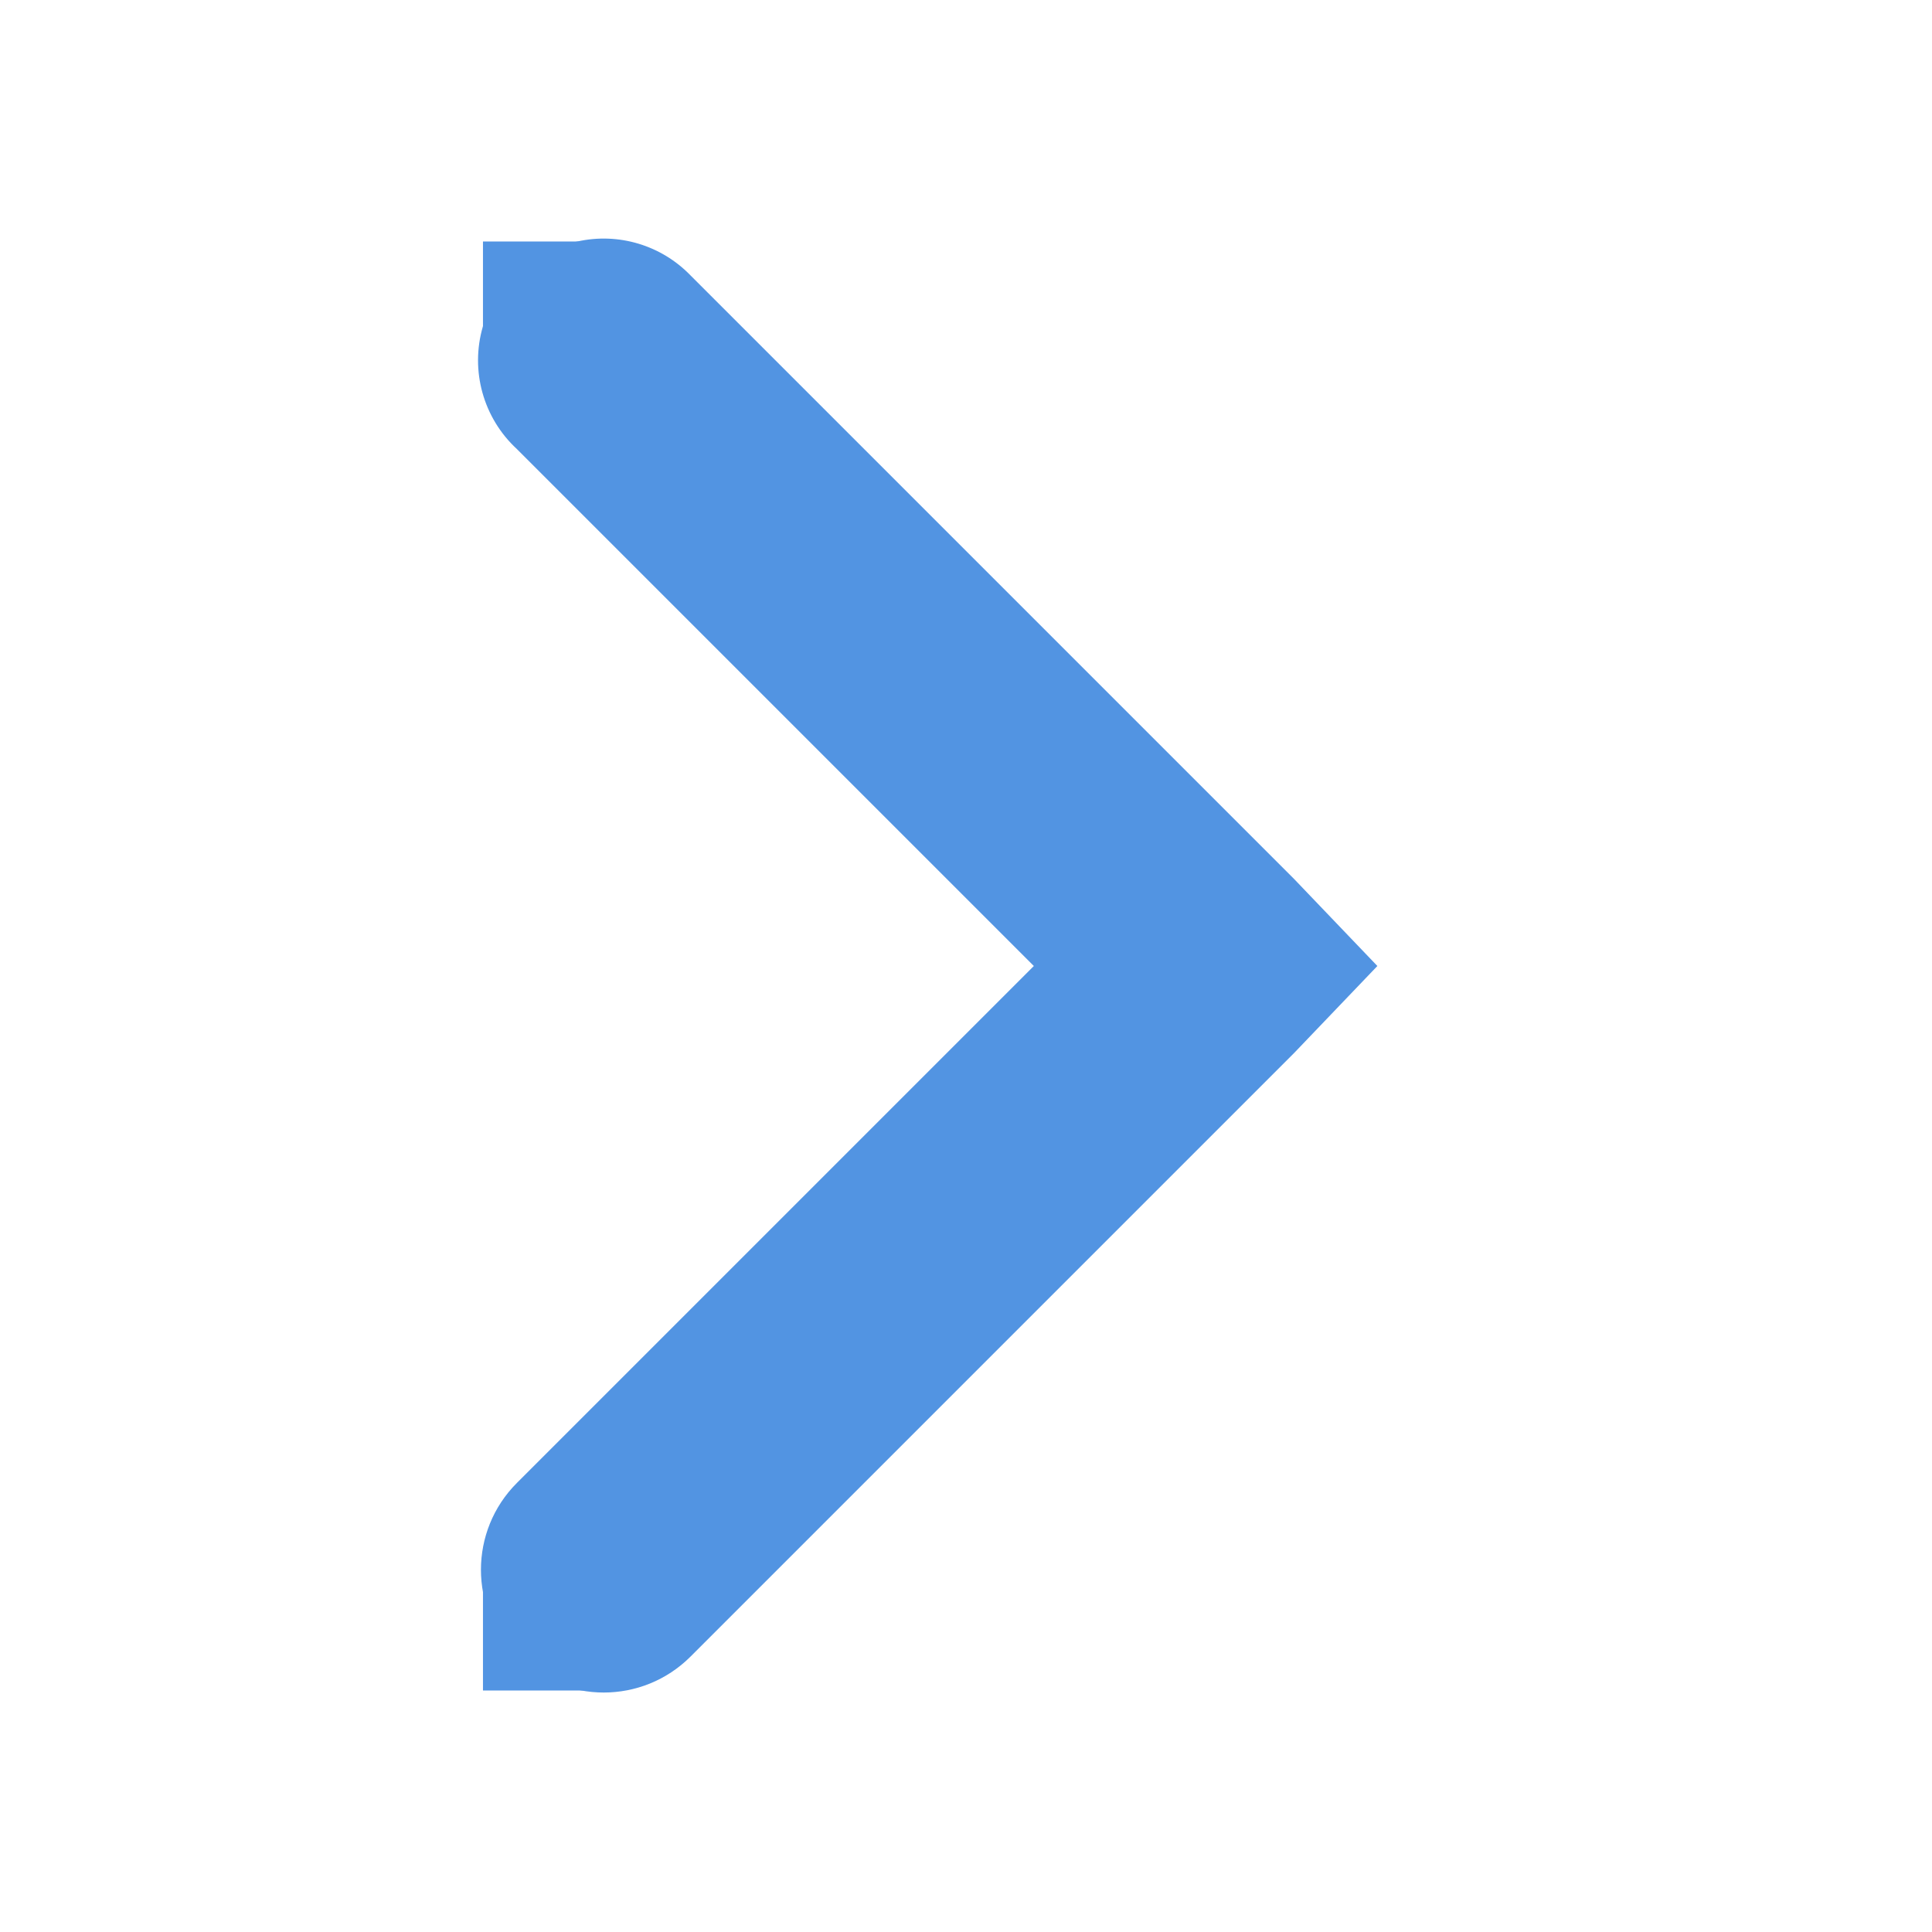
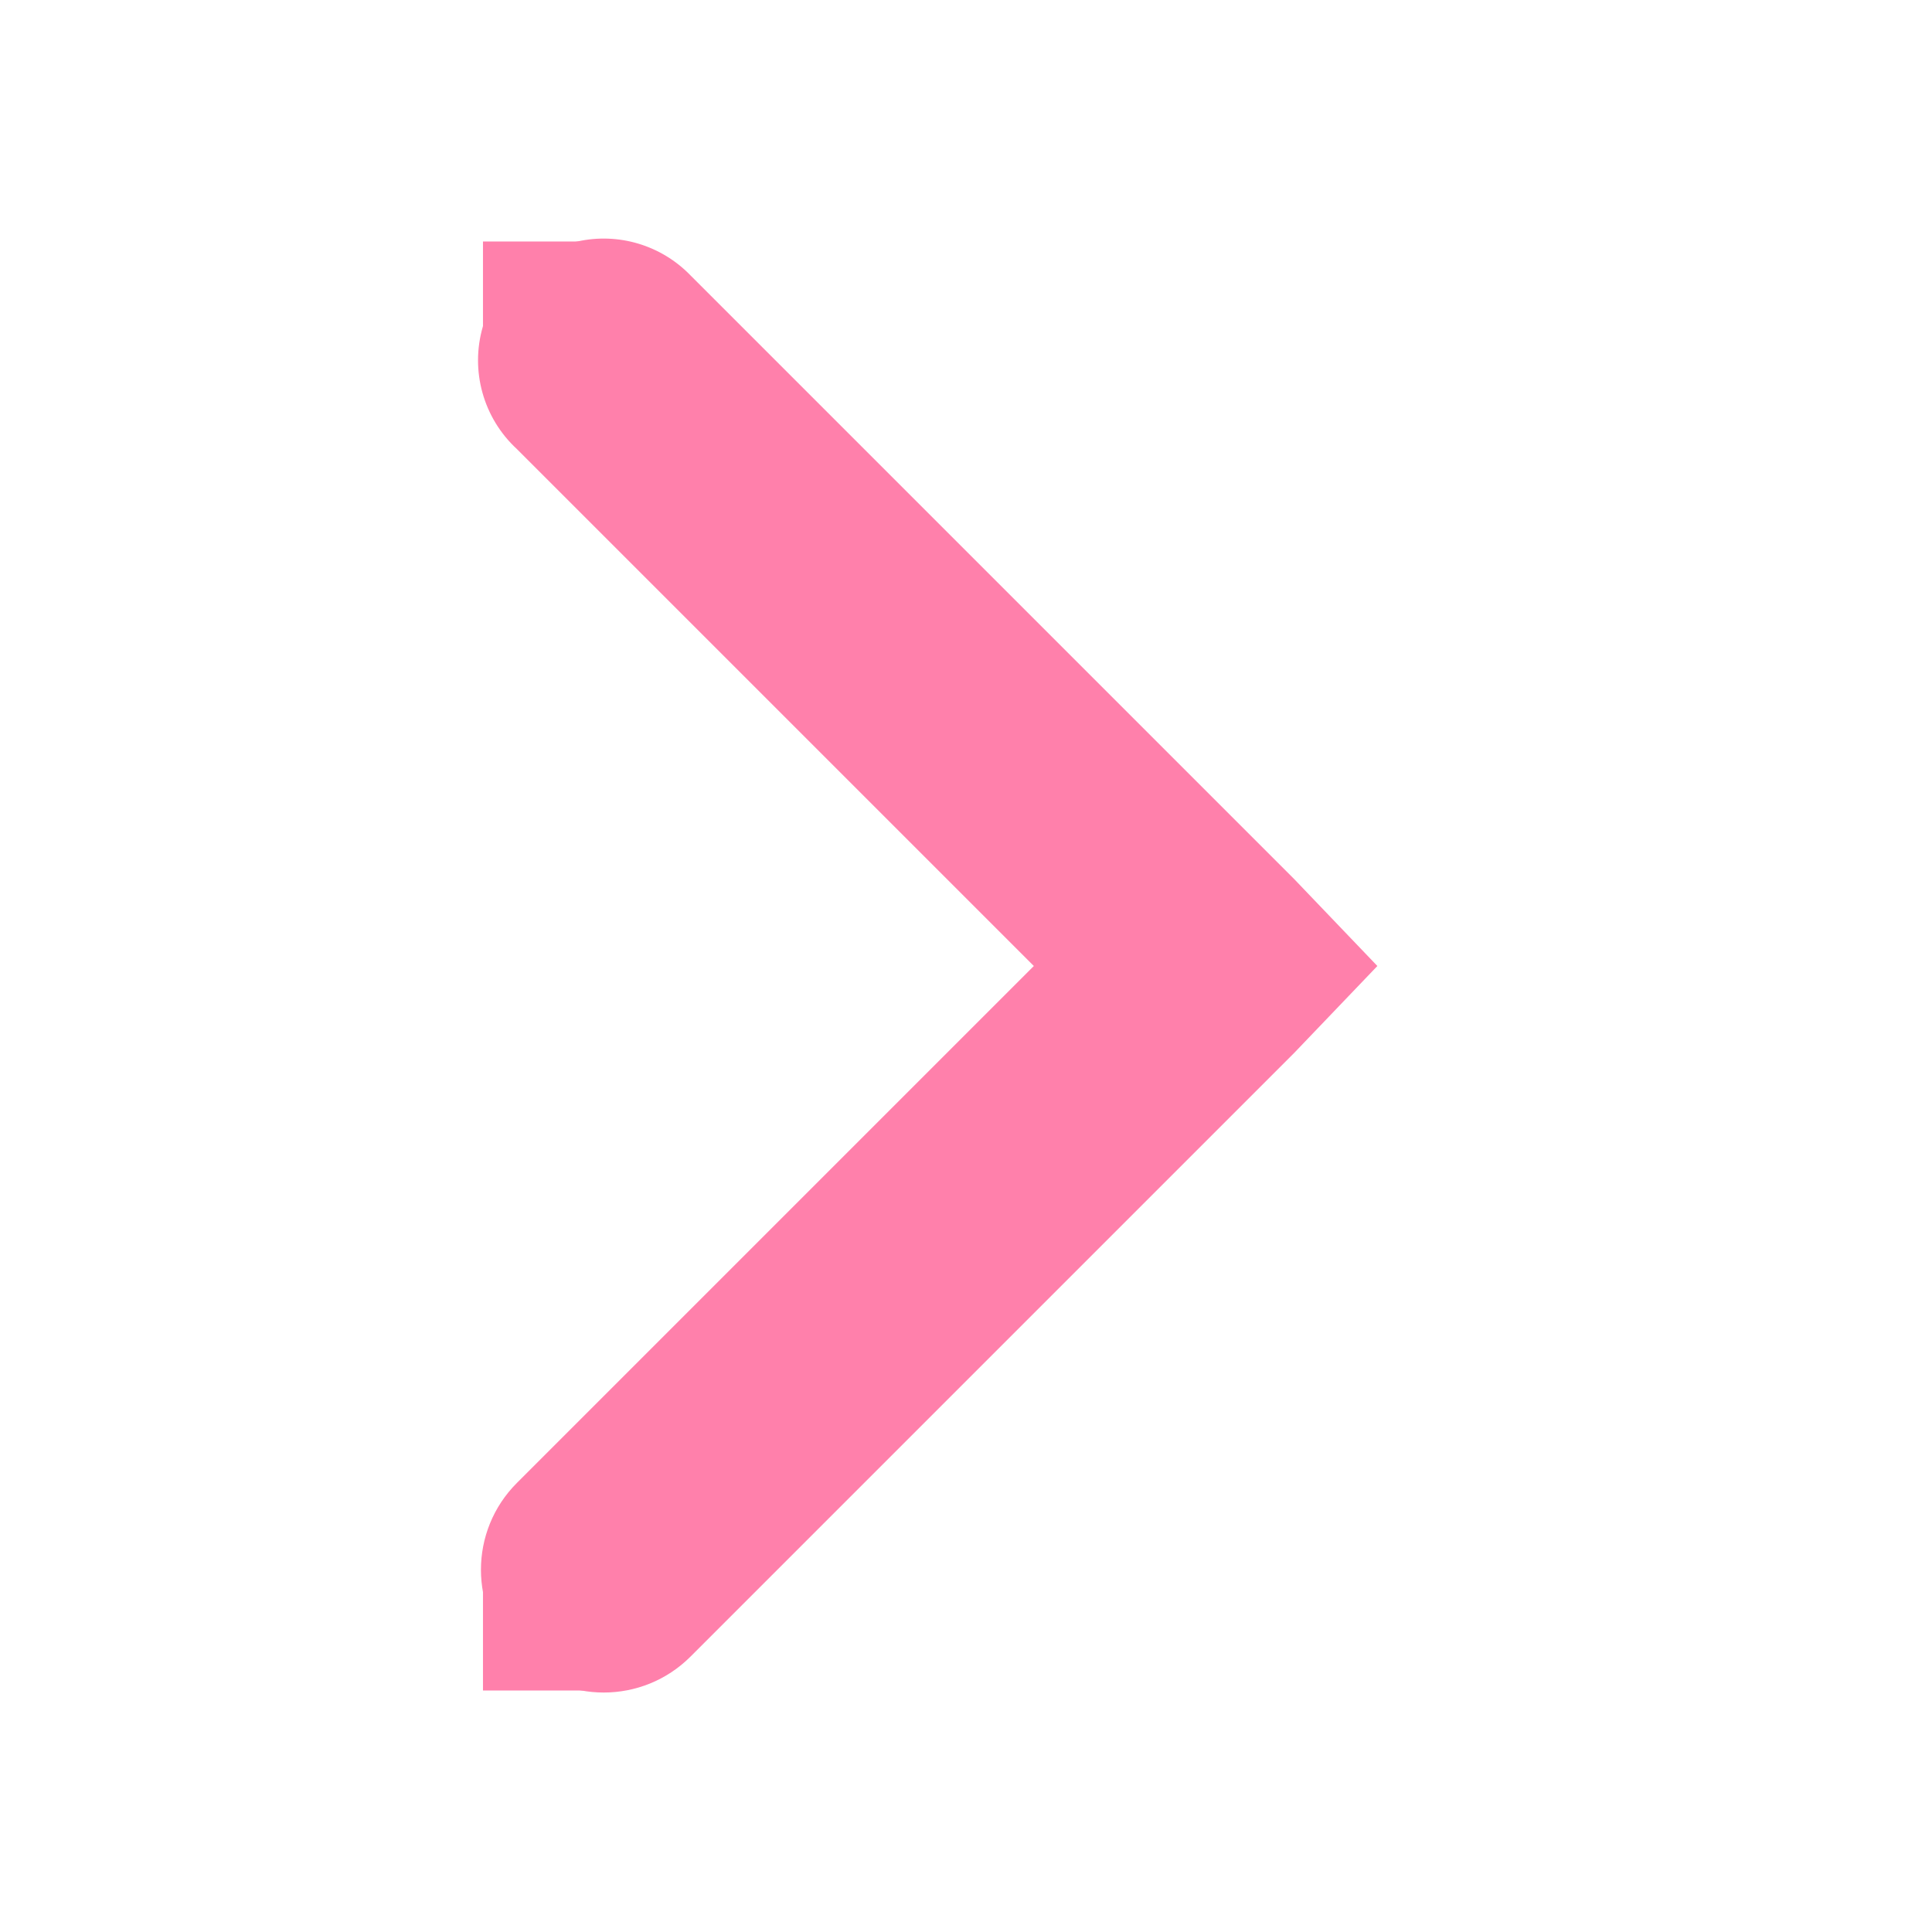
<svg xmlns="http://www.w3.org/2000/svg" height="16" id="svg7384" version="1.1" width="16">
  <defs id="defs7386" />
  <g id="layer9" style="display:inline" transform="translate(-321.0002,-747)" />
  <g id="layer10" transform="translate(-321.0002,-747)" />
  <g id="layer11" transform="translate(-321.0002,-747)" />
  <g id="layer13" transform="translate(-321.0002,-747)" />
  <g id="layer14" transform="translate(-321.0002,-747)" />
  <g id="layer15" style="display:inline" transform="translate(-321.0002,-747)" />
  <g id="g71291" style="display:inline" transform="translate(-321.0002,-747)" />
  <g id="g4953" style="display:inline" transform="translate(-321.0002,-747)" />
  <g id="layer12" style="display:inline" transform="translate(-321.0002,-747)">
-     <path d="m 325.781,749 a 1,1 0 0 0 -0.5,1.719 L 329.562,755 l -4.281,4.281 a 1.016,1.016 0 1 0 1.438,1.438 l 5,-5 0.688,-0.719 -0.688,-0.719 -5,-5 A 1,1 0 0 0 325.781,749 z" id="path8460" style="font-size:medium;font-style:normal;font-variant:normal;font-weight:normal;font-stretch:normal;text-indent:0;text-align:start;text-decoration:none;line-height:normal;letter-spacing:normal;word-spacing:normal;text-transform:none;direction:ltr;block-progression:tb;writing-mode:lr-tb;text-anchor:start;baseline-shift:baseline;color:#000000;fill:#5294e2;fill-opacity:1;stroke:none;stroke-width:2;marker:none;visibility:visible;display:inline;overflow:visible;enable-background:accumulate;font-family:Sans;-inkscape-font-specification:Sans" />
-     <rect height="1" id="rect8464" rx="0" ry="1" style="fill:#5294e2;fill-opacity:1;stroke:none" transform="scale(-1,1)" width="1" x="-326" y="749" />
-     <rect height="1" id="rect8468" rx="0" ry="1" style="fill:#5294e2;fill-opacity:1;stroke:none" transform="scale(-1,1)" width="1" x="-326" y="760" />
+     <path d="m 325.781,749 a 1,1 0 0 0 -0.5,1.719 L 329.562,755 l -4.281,4.281 a 1.016,1.016 0 1 0 1.438,1.438 l 5,-5 0.688,-0.719 -0.688,-0.719 -5,-5 A 1,1 0 0 0 325.781,749 z" id="path8460" style="font-size:medium;font-style:normal;font-variant:normal;font-weight:normal;font-stretch:normal;text-indent:0;text-align:start;text-decoration:none;line-height:normal;letter-spacing:normal;word-spacing:normal;text-transform:none;direction:ltr;block-progression:tb;writing-mode:lr-tb;text-anchor:start;baseline-shift:baseline;color:#000000;fill:#ff80ab;fill-opacity:1;stroke:none;stroke-width:2;marker:none;visibility:visible;display:inline;overflow:visible;enable-background:accumulate;font-family:Sans;-inkscape-font-specification:Sans" />
+     <rect height="1" id="rect8464" rx="0" ry="1" style="fill:#ff80ab;fill-opacity:1;stroke:none" transform="scale(-1,1)" width="1" x="-326" y="749" />
+     <rect height="1" id="rect8468" rx="0" ry="1" style="fill:#ff80ab;fill-opacity:1;stroke:none" transform="scale(-1,1)" width="1" x="-326" y="760" />
  </g>
</svg>
